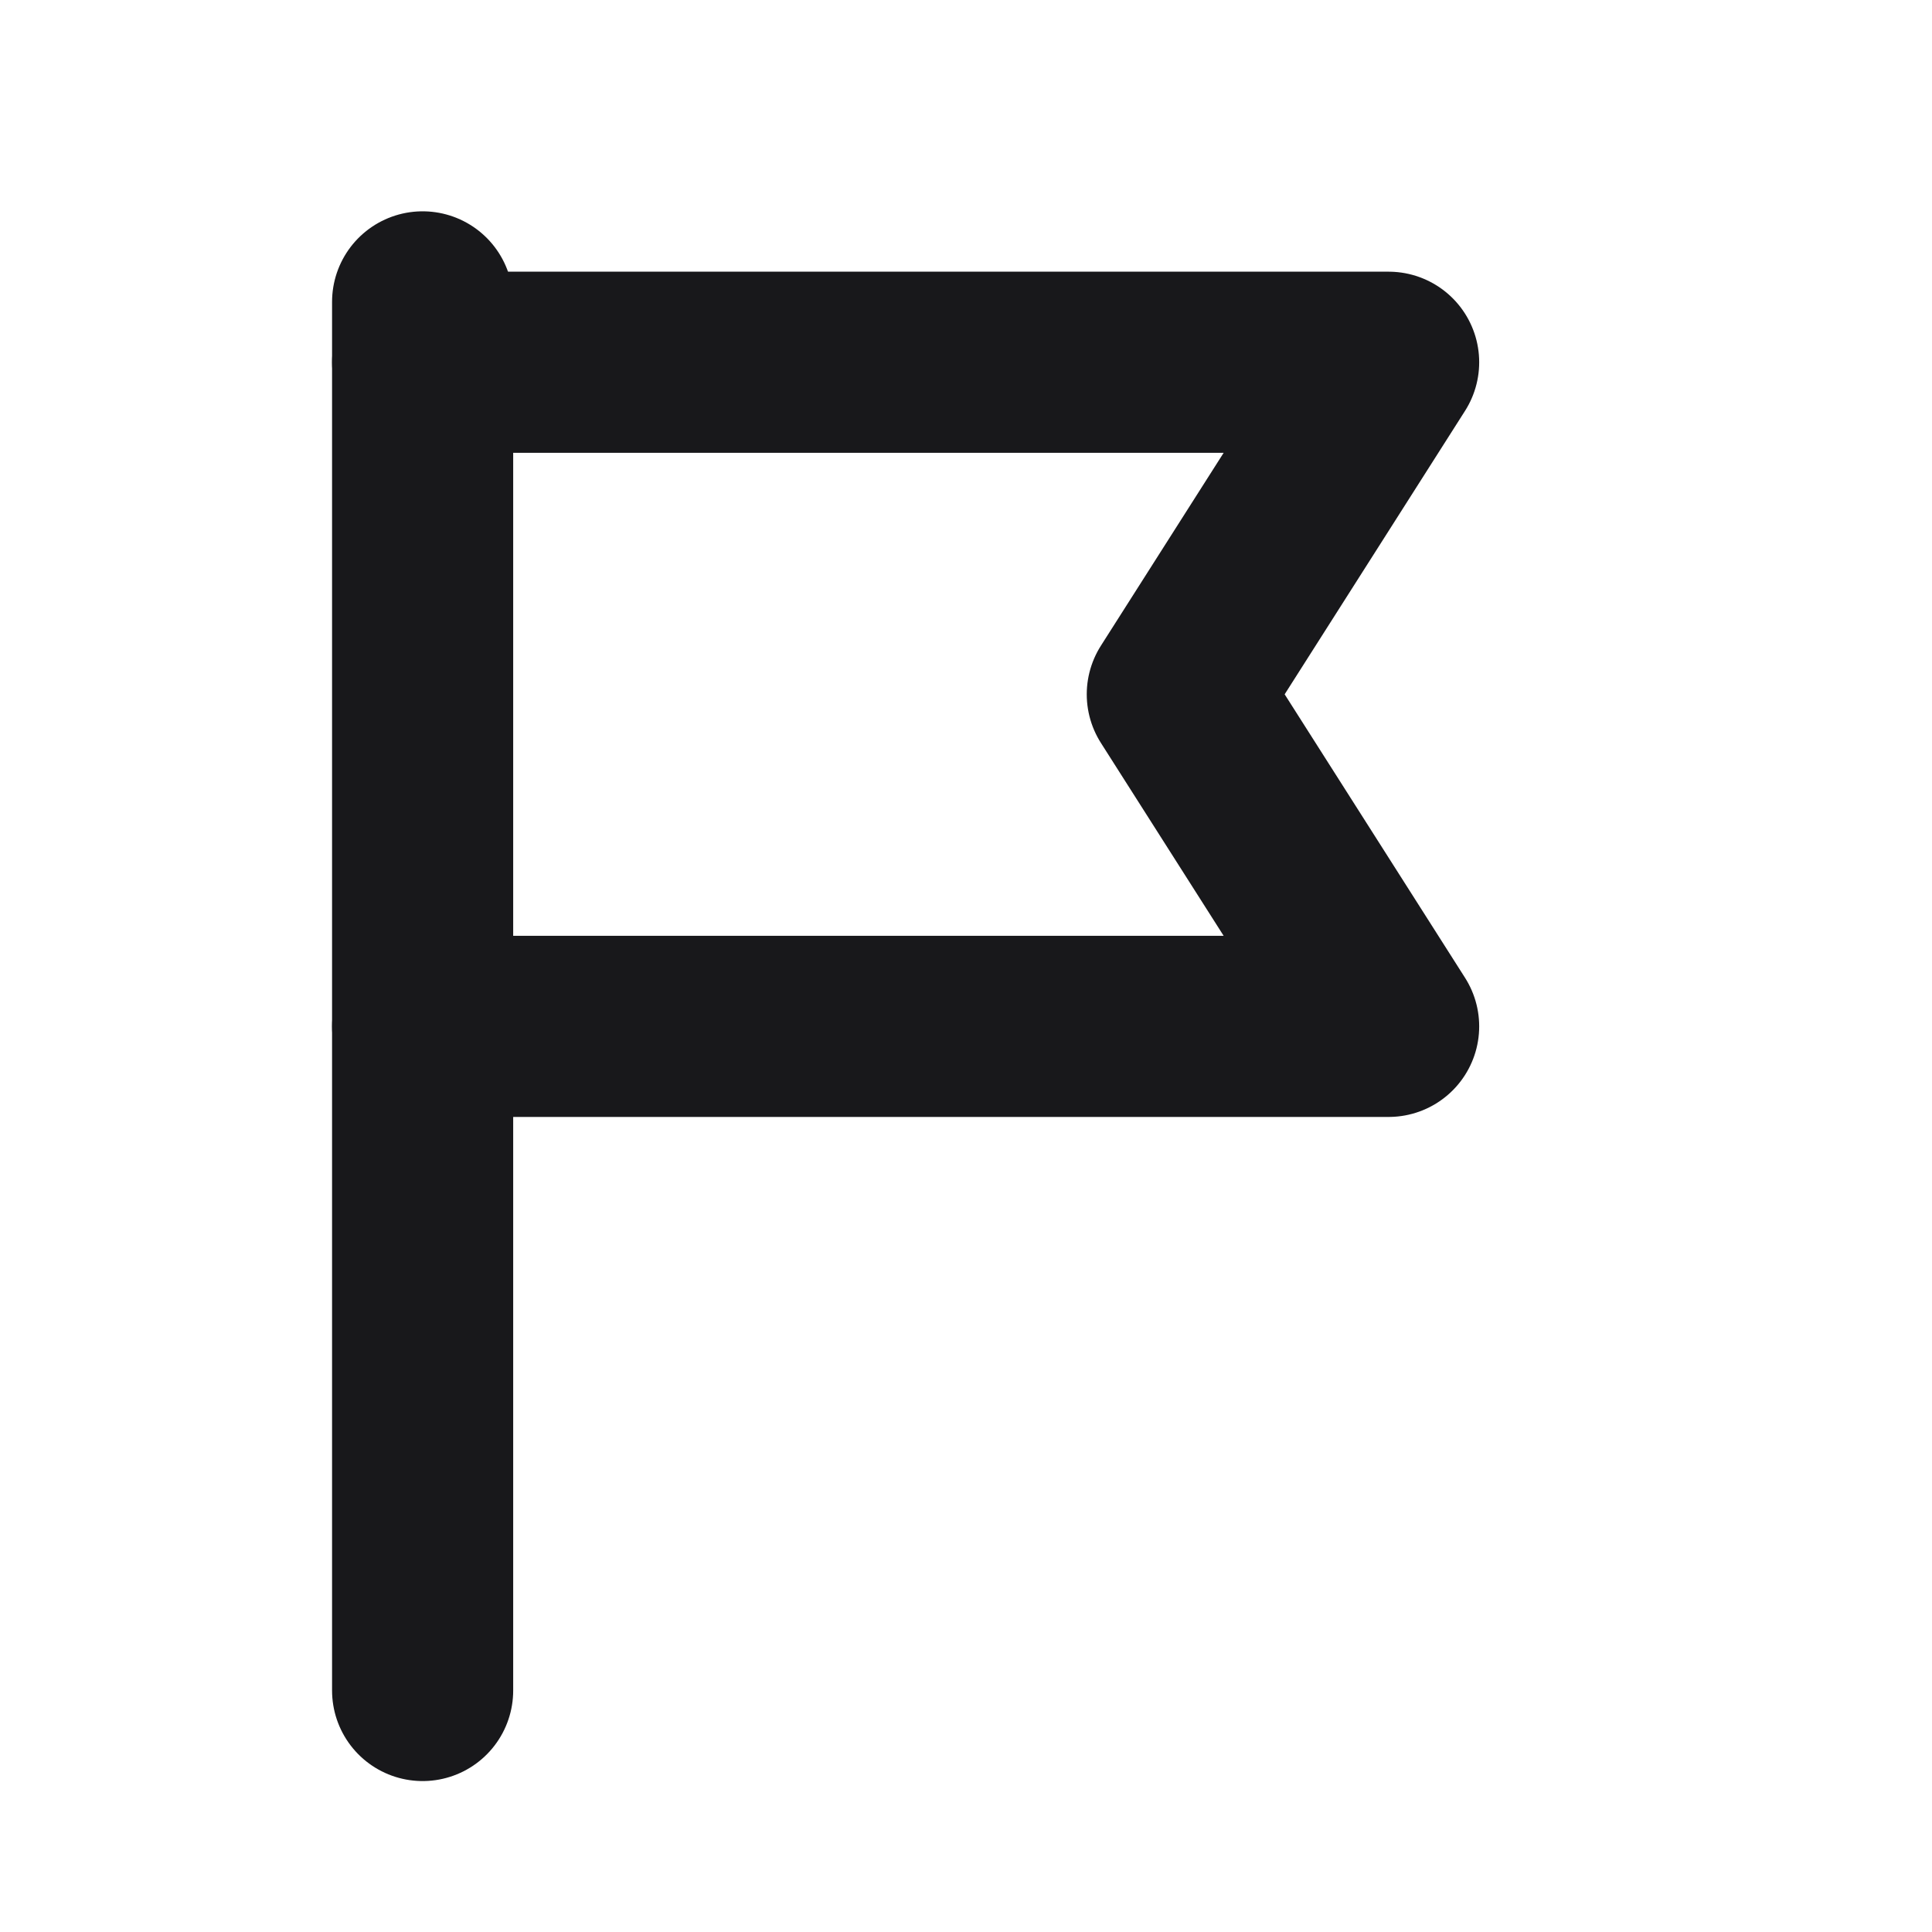
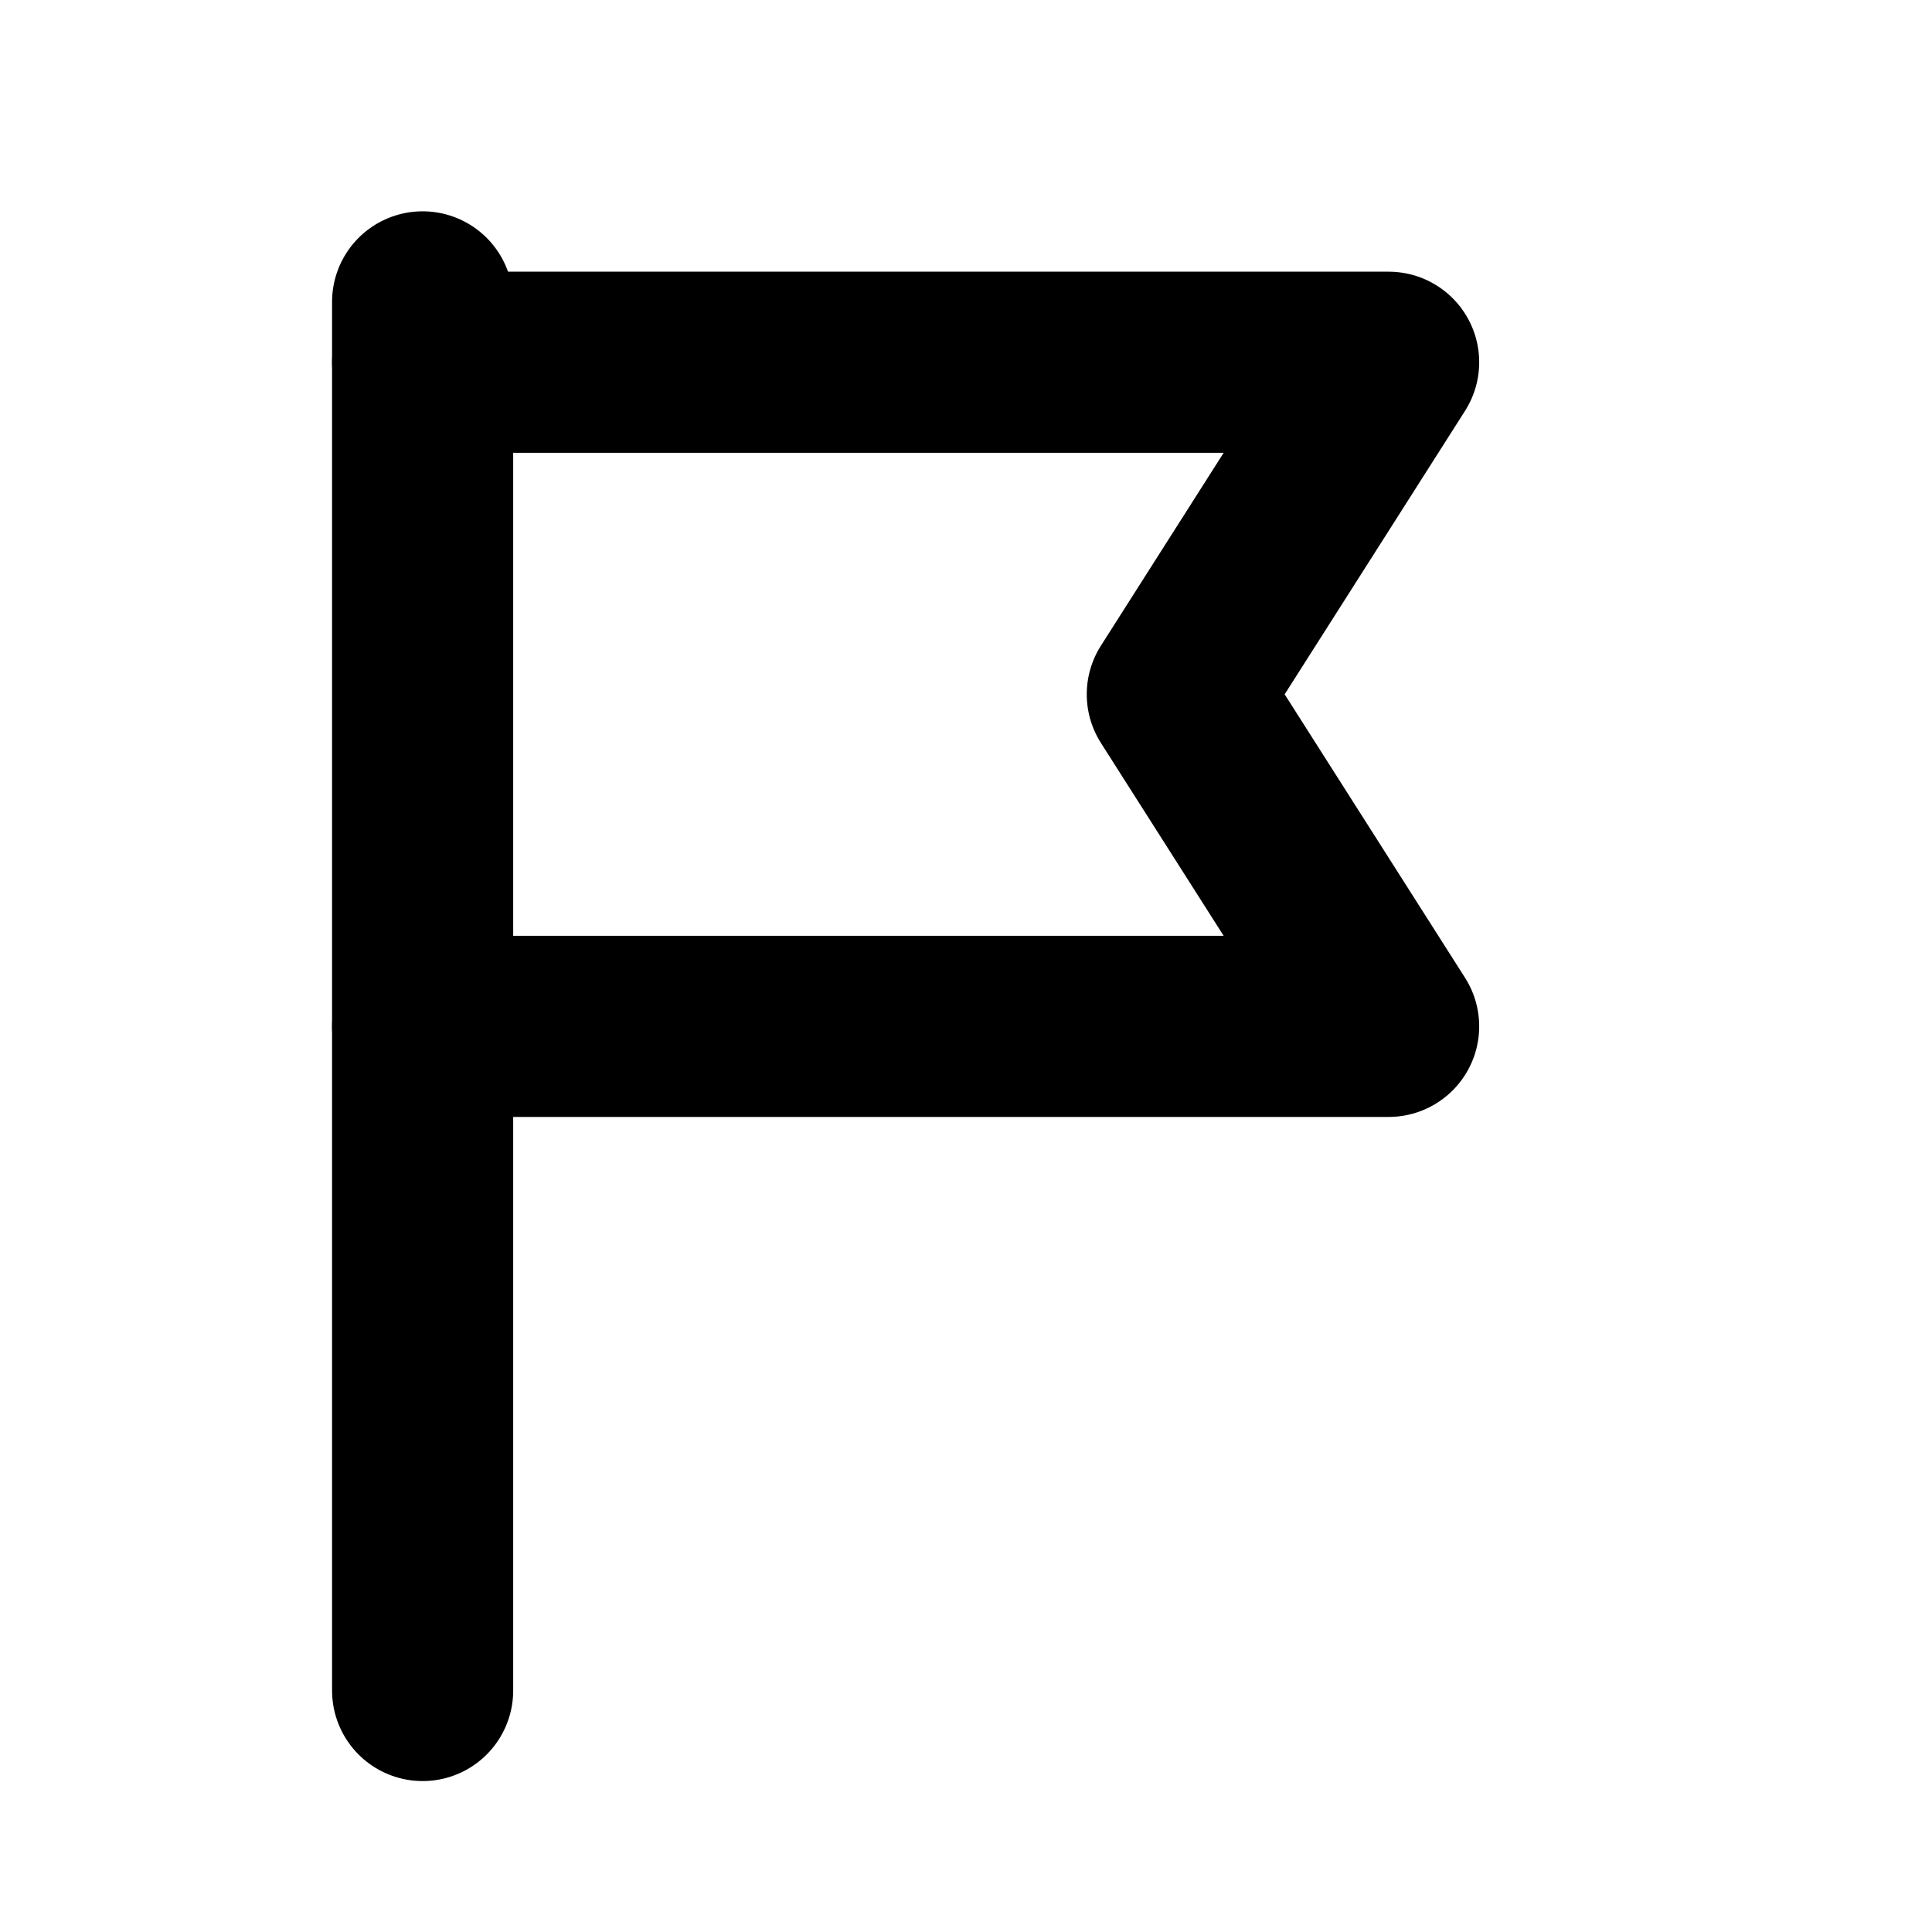
- <svg xmlns="http://www.w3.org/2000/svg" width="24" height="24" viewBox="0 0 16 16" fill="none" stroke="#18181B" stroke-width="1.5" stroke-linecap="round" stroke-linejoin="round">
+ <svg xmlns="http://www.w3.org/2000/svg" width="24" height="24" viewBox="0 0 16 16" fill="none" stroke="currentColor" stroke-width="1.5" stroke-linecap="round" stroke-linejoin="round">
  <path d="M3.5 14V2.5" />
  <path d="M3.5 3h8l-1.75 2.75L11.5 8.5h-8" />
</svg>
